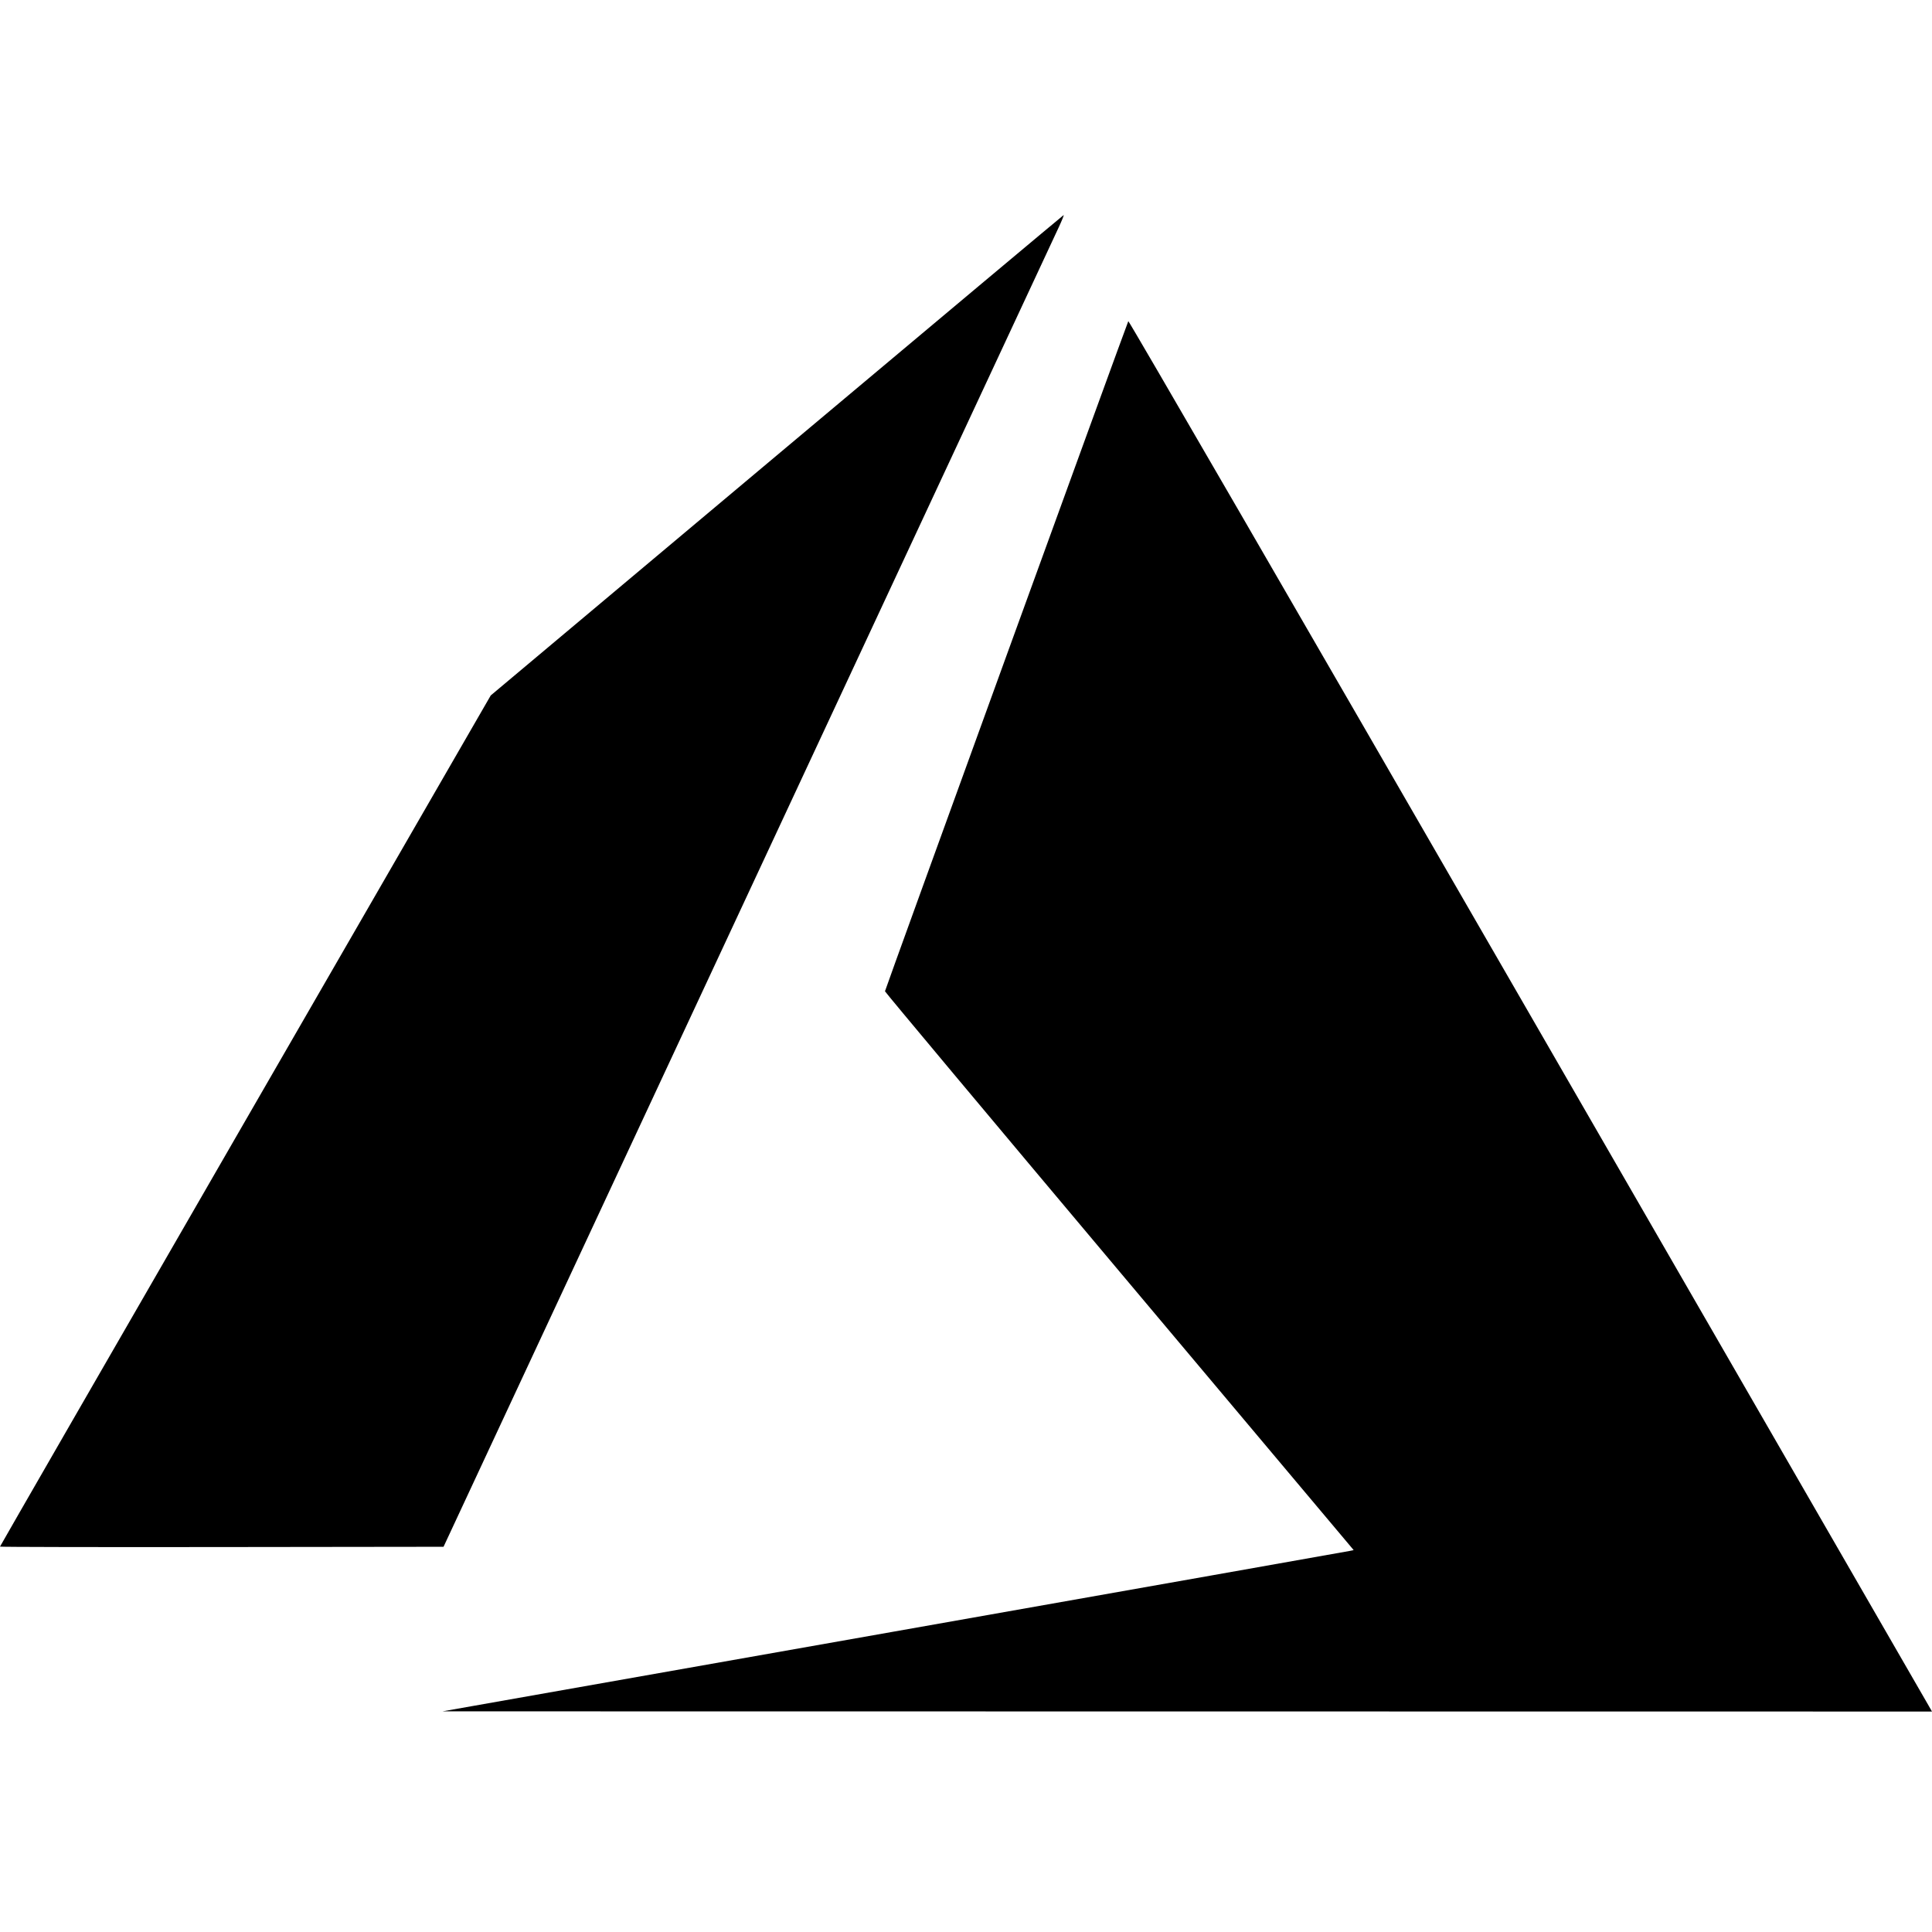
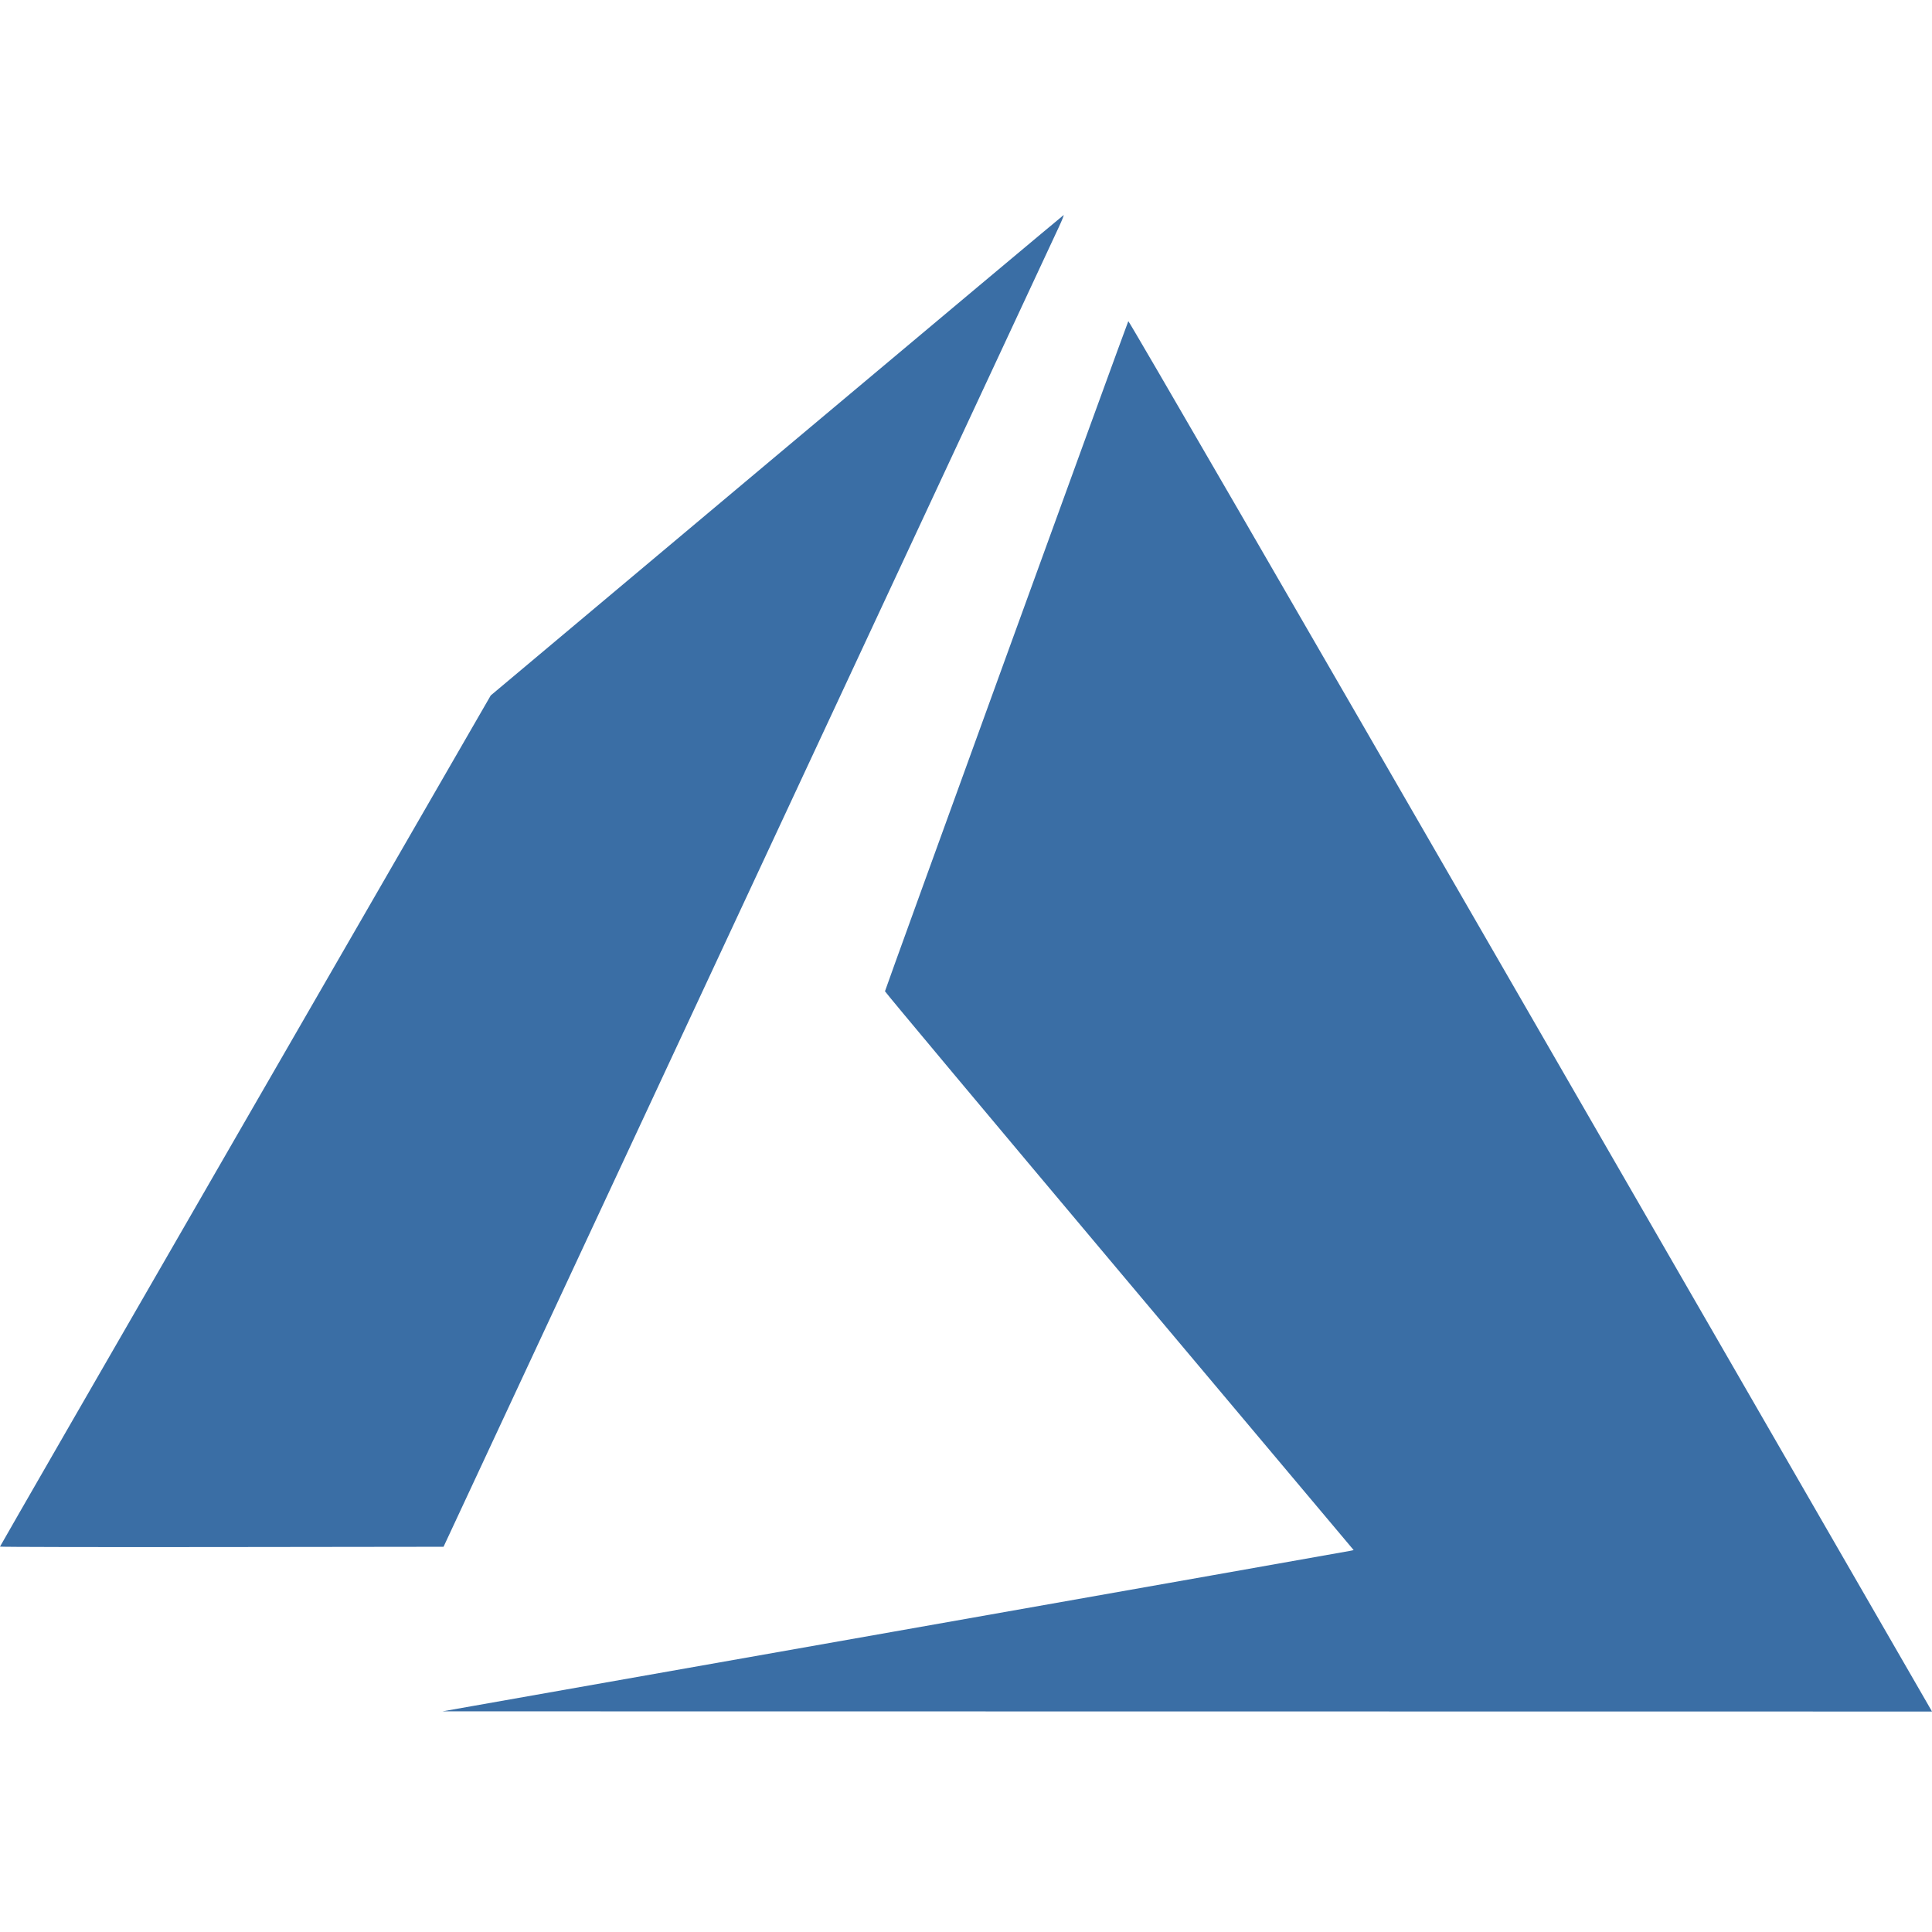
- <svg xmlns="http://www.w3.org/2000/svg" width="800px" height="800px" viewBox="0 -28.5 256 256" version="1.1" fill="#3A6EA5">
+ <svg xmlns="http://www.w3.org/2000/svg" width="800px" height="800px" viewBox="0 -28.5 256 256" version="1.1">
  <g id="SVGRepo_bgCarrier" stroke-width="0" />
  <g id="SVGRepo_tracerCarrier" stroke-linecap="round" stroke-linejoin="round" />
  <g id="SVGRepo_iconCarrier">
-     <g stroke="none" stroke-width="1" fill="none" fill-rule="evenodd">
-       <path d="M118.432,187.698 C151.322,181.888 178.487,177.08 178.799,177.014 L179.367,176.894 L148.315,139.959 C131.237,119.645 117.264,102.945 117.264,102.849 C117.264,102.667 149.327,14.372 149.507,14.057 C149.567,13.952 171.387,51.624 202.4,105.376 C231.435,155.7 255.373,197.192 255.595,197.58 L256,198.287 L157.316,198.275 L58.632,198.262 L118.432,187.698 L118.432,187.698 Z M-4.03864498e-06,176.435 C-4.03864498e-06,176.383 14.631,150.984 32.514,119.993 L65.028,63.646 L102.919,31.847 C123.759,14.358 140.867,0.027 140.935,0.001 C141.004,-0.025 140.73,0.665 140.326,1.535 C139.922,2.404 121.407,42.117 99.181,89.786 L58.771,176.456 L29.385,176.492 C13.223,176.513 -4.03864498e-06,176.487 -4.03864498e-06,176.435 L-4.03864498e-06,176.435 Z" fill="#000000" fill-rule="nonzero"> </path>
+     <g stroke="none" stroke-width="1" fill="#3A6EA5" fill-rule="evenodd">
+       <path d="M118.432,187.698 C151.322,181.888 178.487,177.08 178.799,177.014 L179.367,176.894 L148.315,139.959 C131.237,119.645 117.264,102.945 117.264,102.849 C117.264,102.667 149.327,14.372 149.507,14.057 C149.567,13.952 171.387,51.624 202.4,105.376 C231.435,155.7 255.373,197.192 255.595,197.58 L256,198.287 L157.316,198.275 L58.632,198.262 L118.432,187.698 L118.432,187.698 Z M-4.03864498e-06,176.435 C-4.03864498e-06,176.383 14.631,150.984 32.514,119.993 L65.028,63.646 L102.919,31.847 C123.759,14.358 140.867,0.027 140.935,0.001 C141.004,-0.025 140.73,0.665 140.326,1.535 C139.922,2.404 121.407,42.117 99.181,89.786 L58.771,176.456 L29.385,176.492 C13.223,176.513 -4.03864498e-06,176.487 -4.03864498e-06,176.435 L-4.03864498e-06,176.435 Z" fill-rule="nonzero"> </path>
    </g>
  </g>
</svg>
